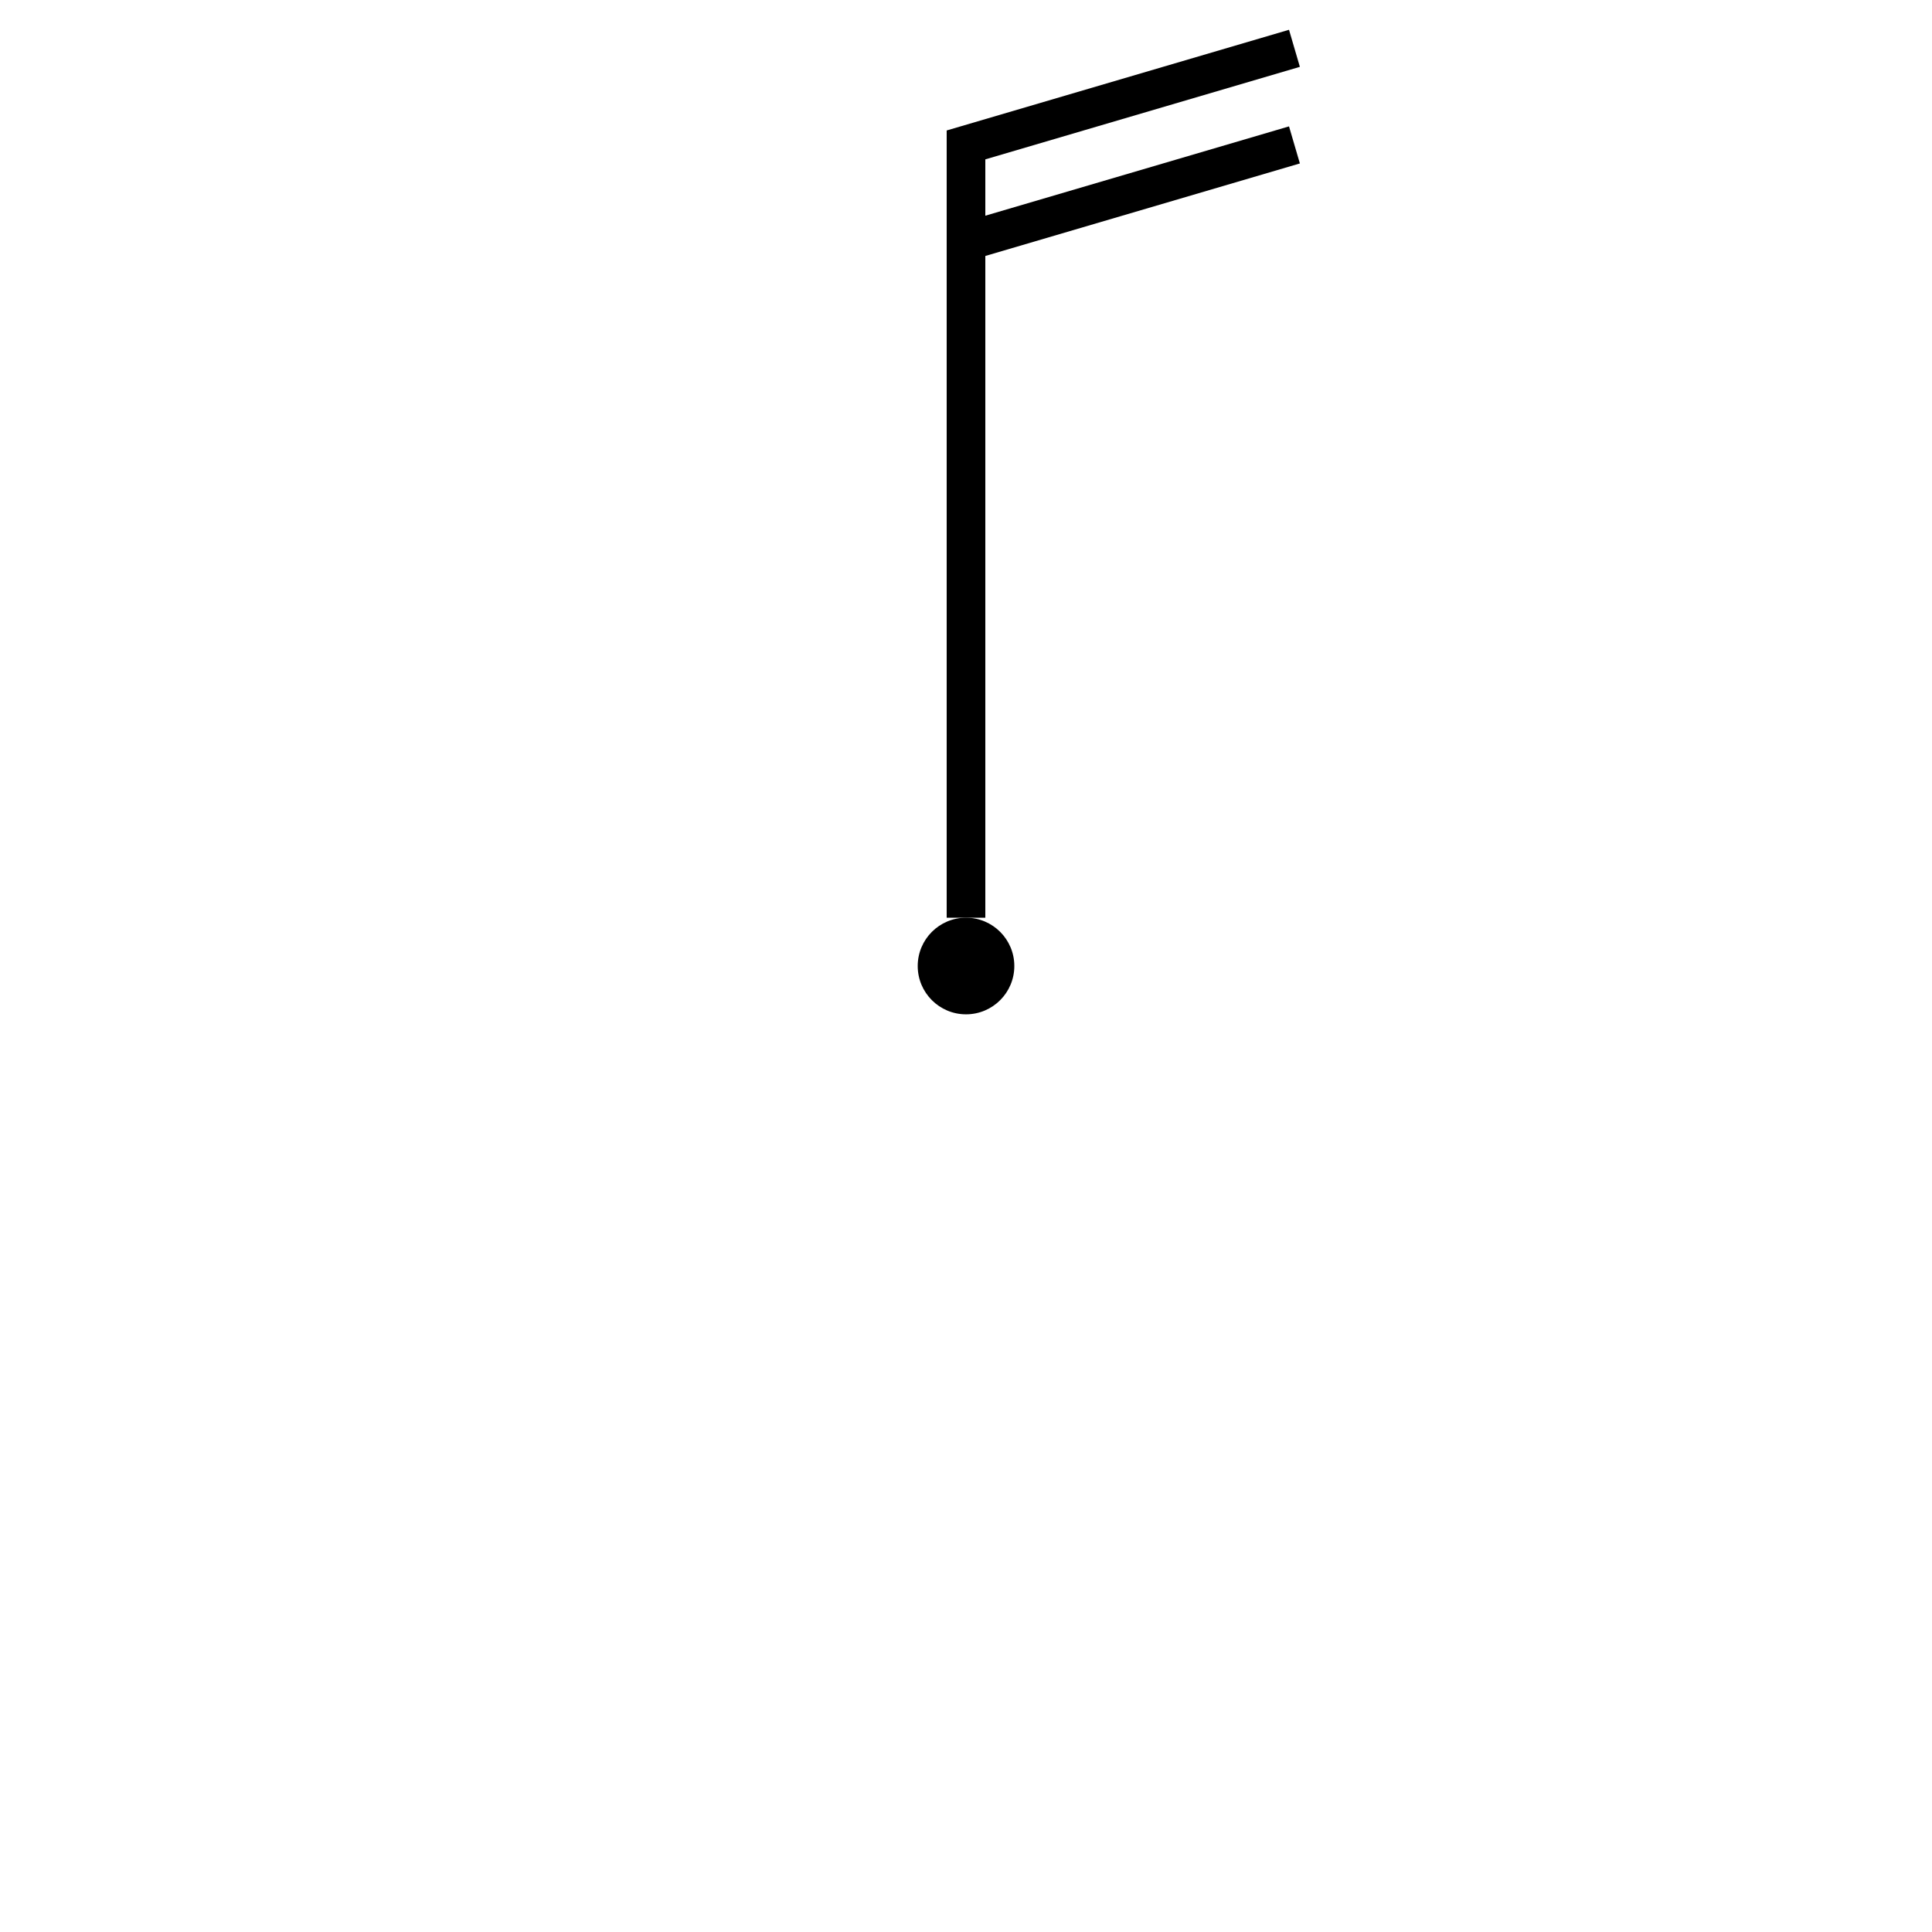
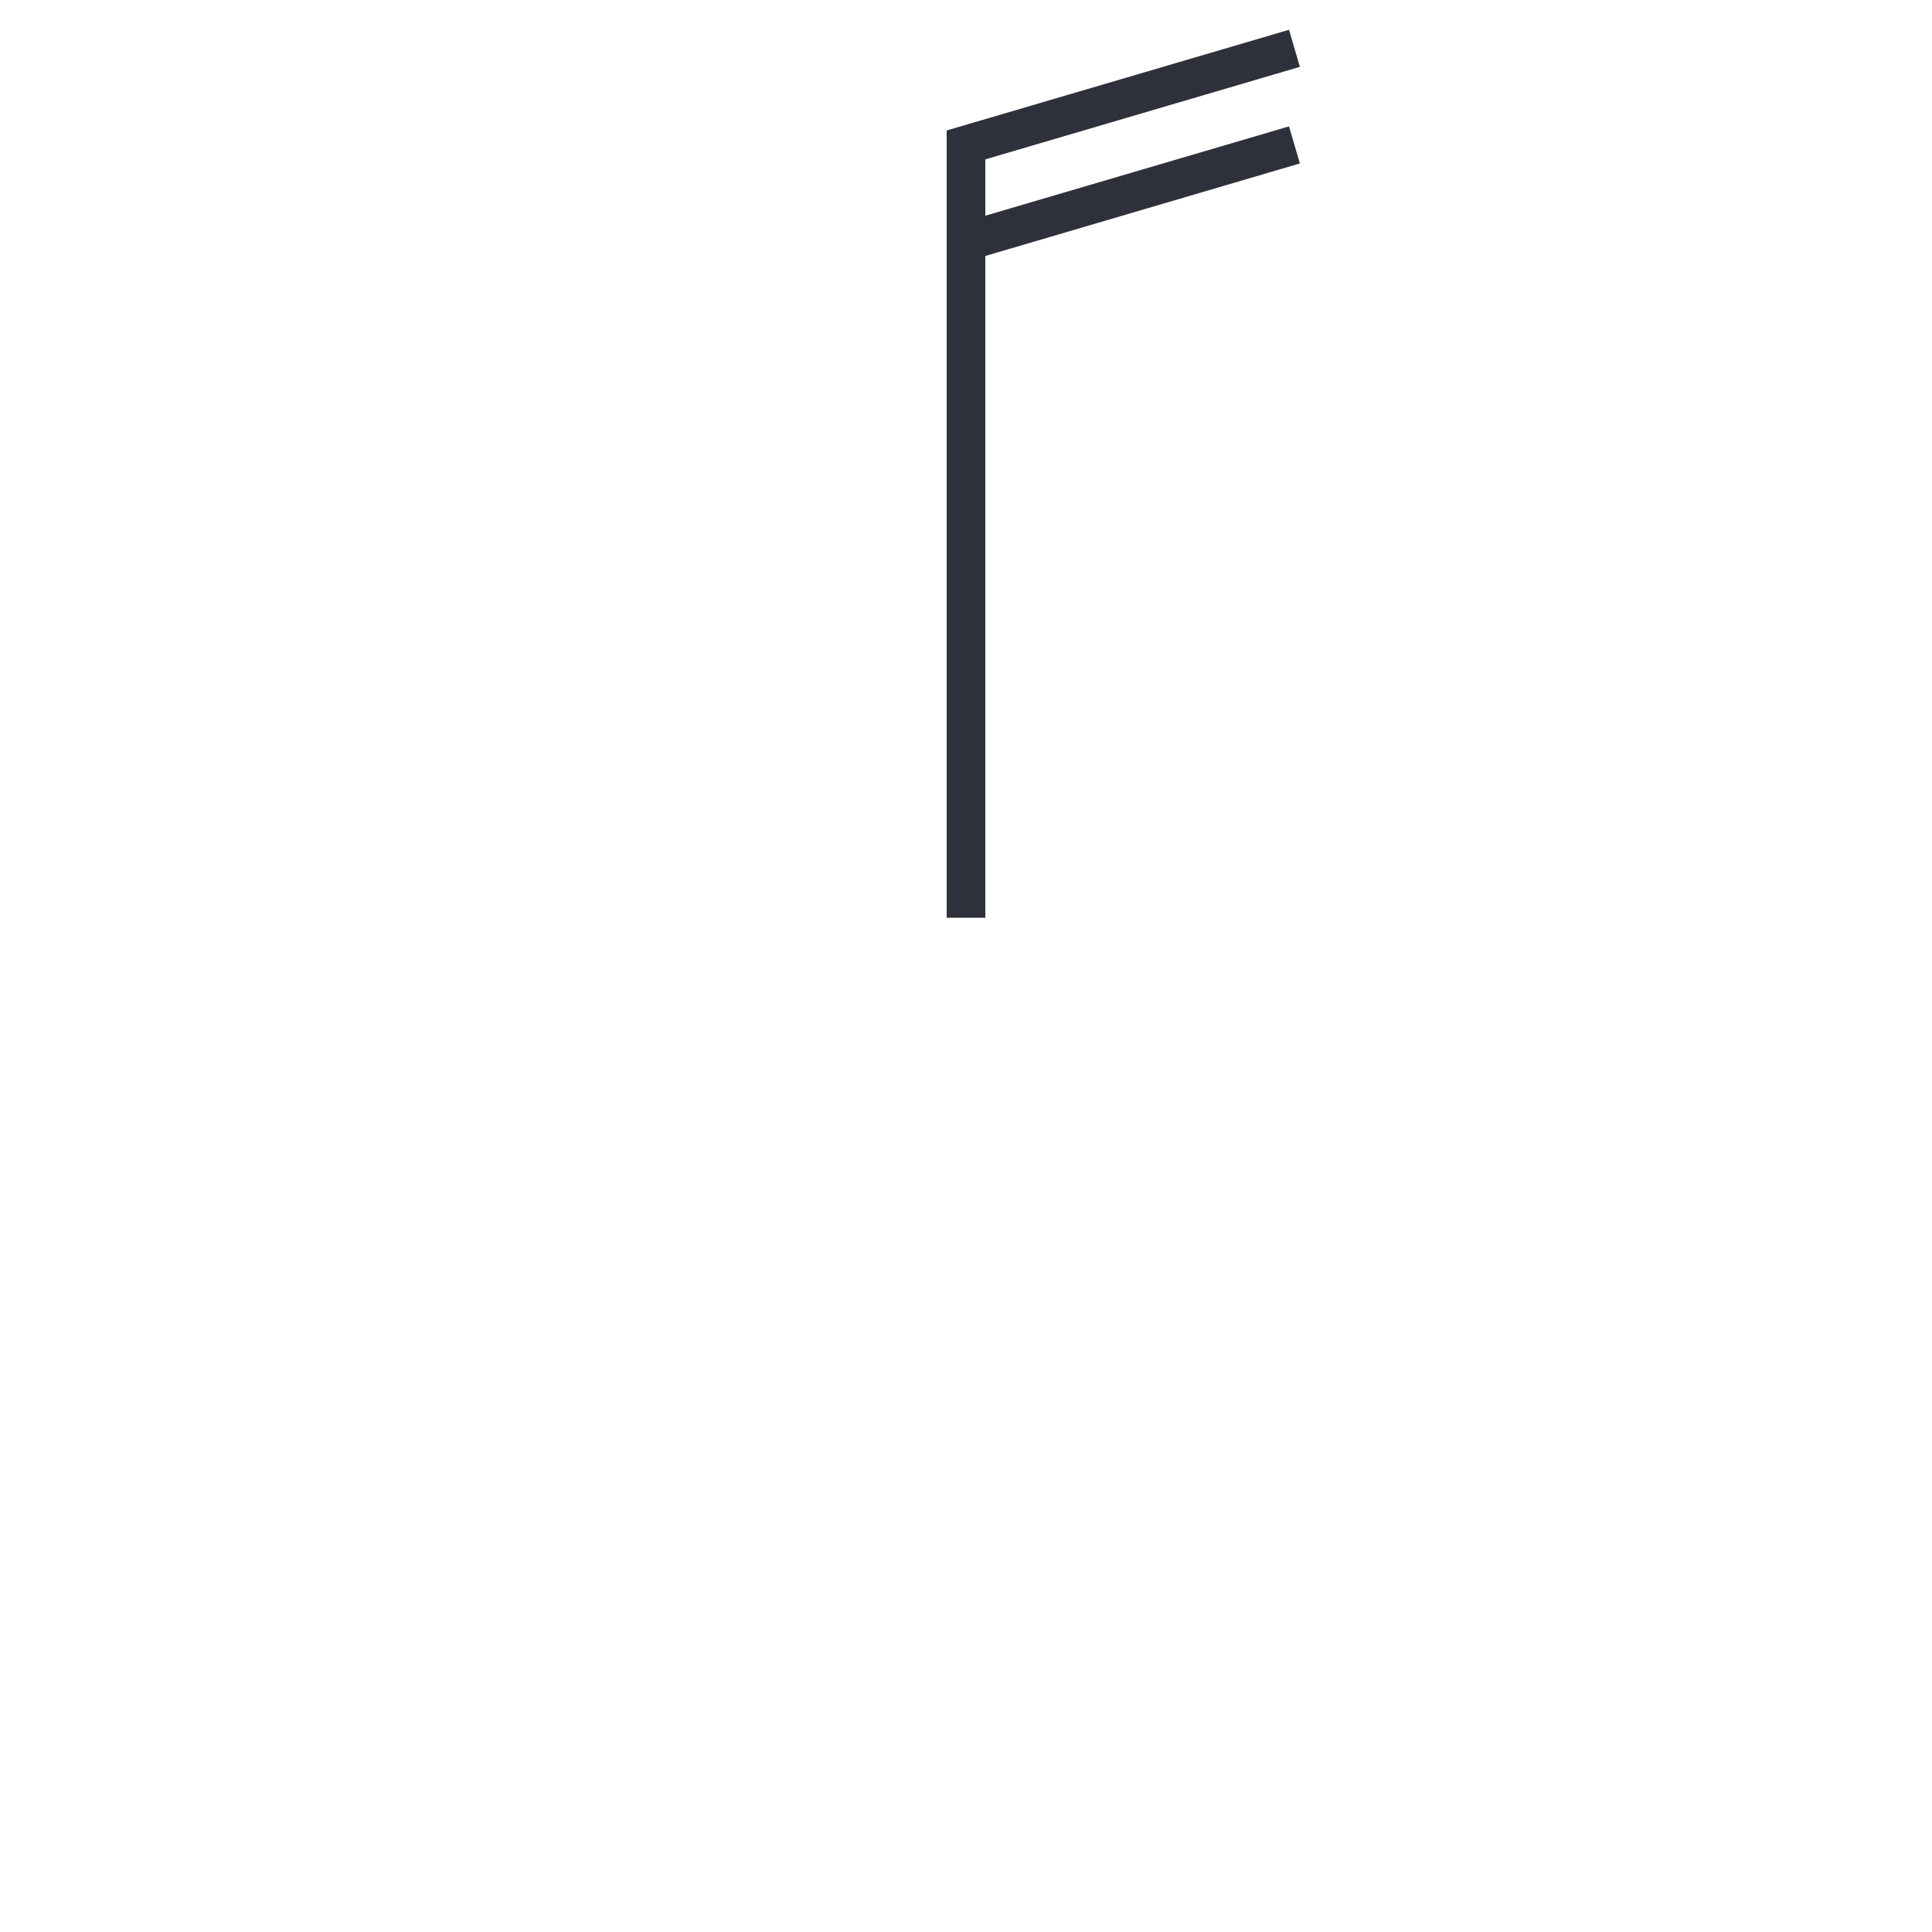
<svg xmlns="http://www.w3.org/2000/svg" width="400" height="400" version="1.1" viewBox="0 0 105.83 105.83" xml:space="preserve">
-   <path d="m55.562 52.916a2.646 2.646 0 0 1-2.646 2.646 2.646 2.646 0 0 1-2.646-2.646 2.646 2.646 0 0 1 2.646-2.646 2.646 2.646 0 0 1 2.646 2.646z" stroke-linejoin="round" stroke-width=".485" style="paint-order:fill markers stroke" />
-   <g transform="matrix(1.0583 0 0 1.0583 37.318 41.298)" fill="none" stroke="#000" stroke-width="2">
-     <g transform="translate(11.931 -8.4221)" fill="none" stroke="#000" stroke-width="2">
-       <path d="m20.088-27.141-0.562-1.918-17.719 5.211v40.748h2v-34.252l16.281-4.789-0.562-1.918-15.719 4.623v-2.916z" color="#000000" fill="#000" stroke="none" style="-inkscape-stroke:none" />
+   <g transform="matrix(1.0583 0 0 1.0583 37.318 41.298)" fill="#2e313b" stroke="#000" stroke-width="2">
+     <g transform="translate(11.931 -8.4221)" fill="#2e313b" stroke="#000" stroke-width="2">
+       <path d="m20.088-27.141-0.562-1.918-17.719 5.211v40.748h2v-34.252l16.281-4.789-0.562-1.918-15.719 4.623v-2.916z" color="#000000" fill="#2e313b" stroke="none" style="-inkscape-stroke:none" />
    </g>
  </g>
</svg>
